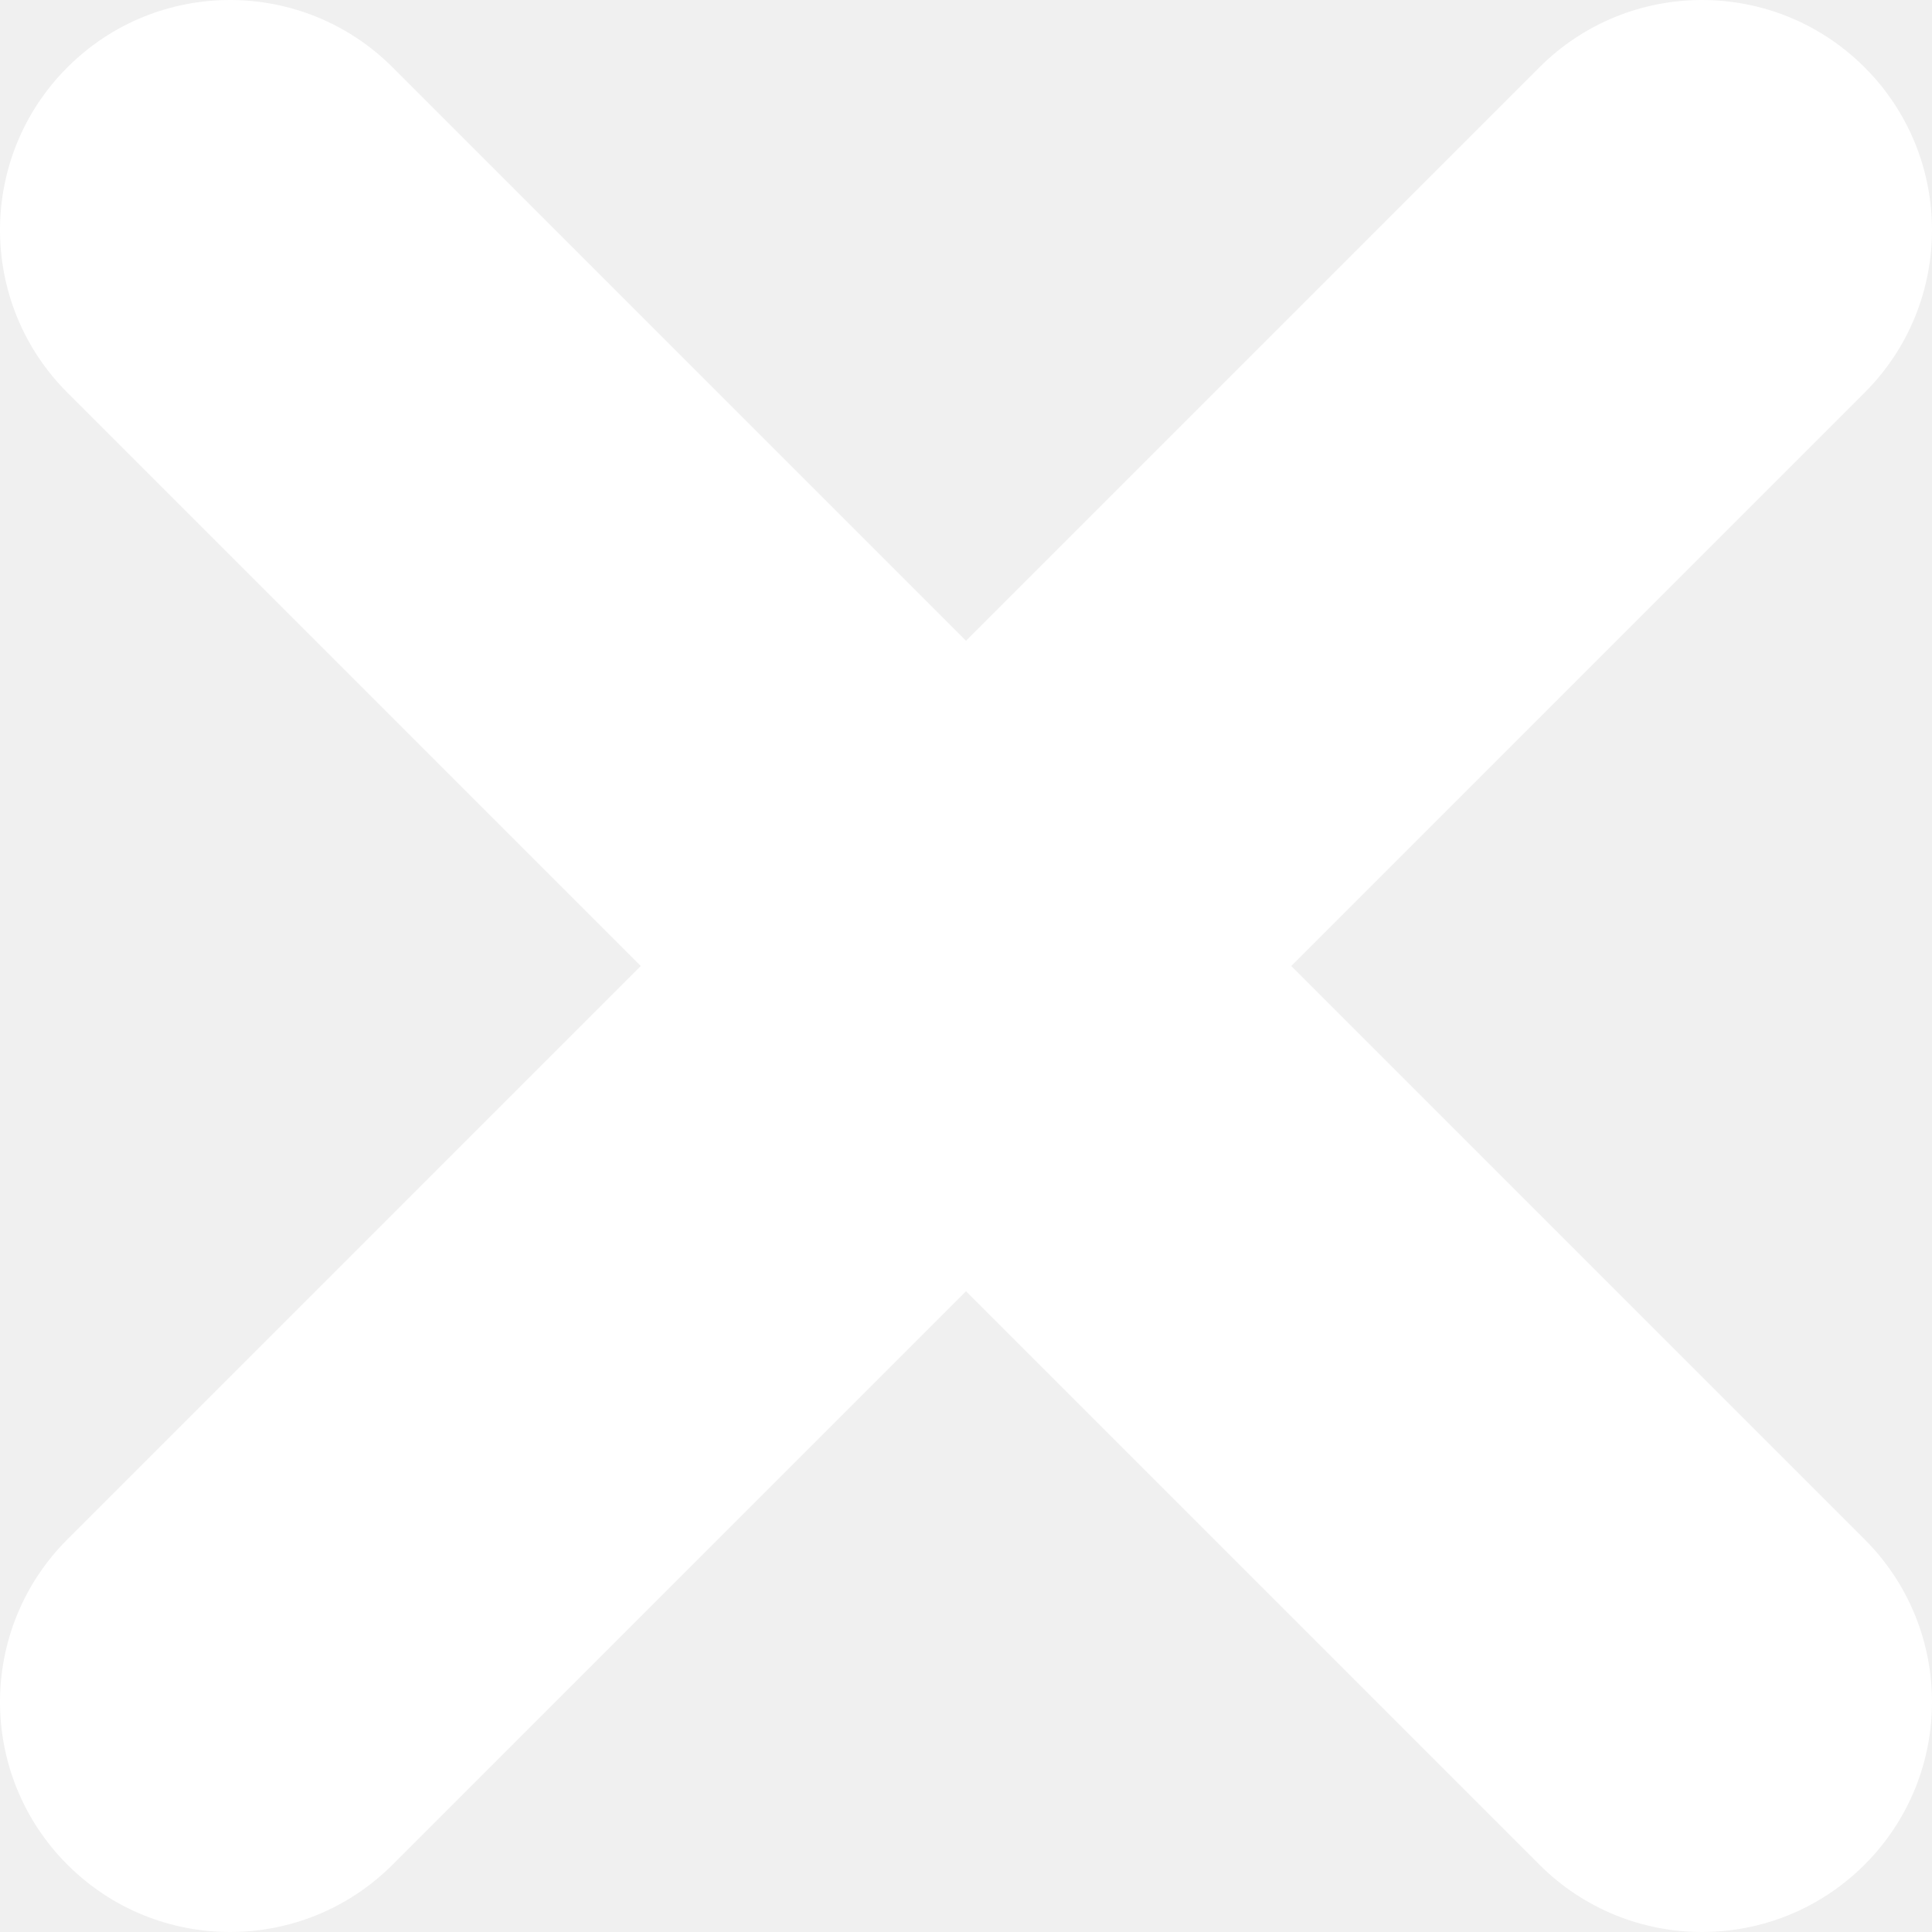
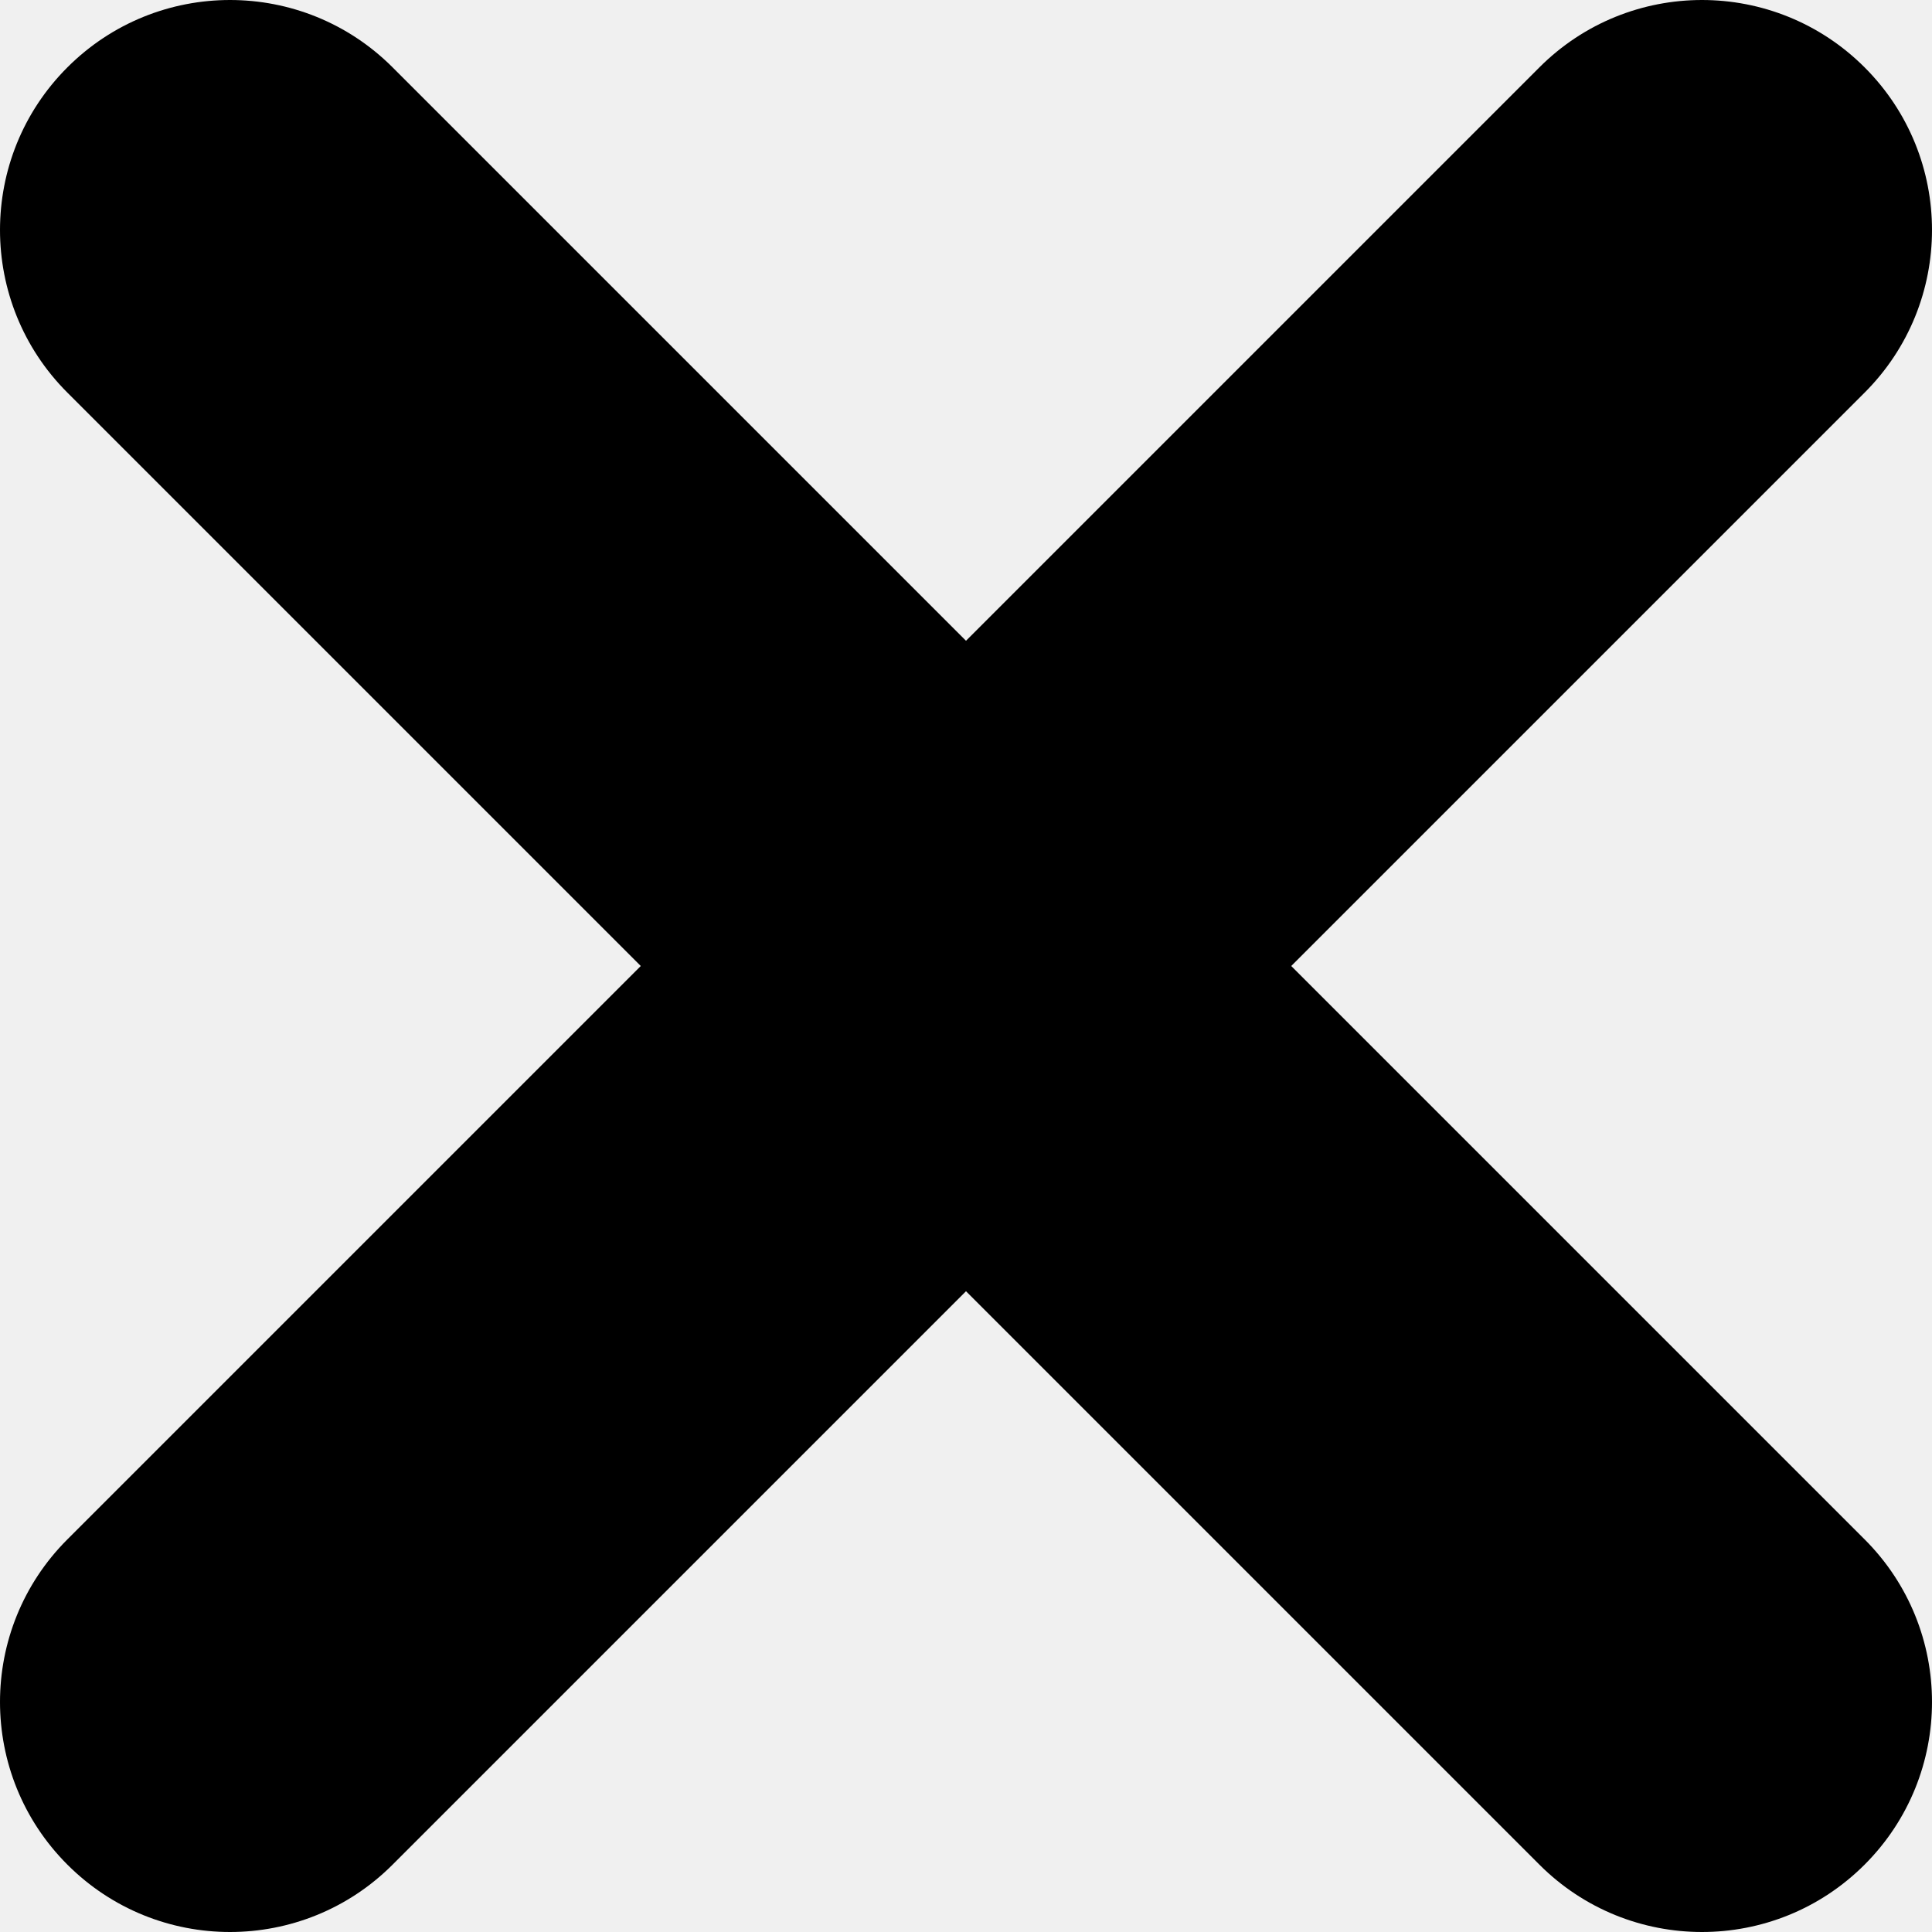
- <svg xmlns="http://www.w3.org/2000/svg" width="32" height="32" viewBox="0 0 32 32" fill="#fff">
+ <svg xmlns="http://www.w3.org/2000/svg" width="32" height="32" viewBox="0 0 32 32">
  <path fill-rule="evenodd" clip-rule="evenodd" d="M1.116 1.116C2.603 -0.372 5.016 -0.372 6.503 1.116L16 10.613L25.497 1.116C26.984 -0.372 29.396 -0.372 30.884 1.116C32.372 2.603 32.372 5.016 30.884 6.503L21.387 16L30.884 25.497C32.372 26.984 32.372 29.396 30.884 30.884C29.396 32.372 26.984 32.372 25.497 30.884L16 21.387L6.503 30.884C5.016 32.372 2.603 32.372 1.116 30.884C-0.372 29.396 -0.372 26.984 1.116 25.497L10.613 16L1.116 6.503C-0.372 5.016 -0.372 2.603 1.116 1.116Z" />
</svg>
